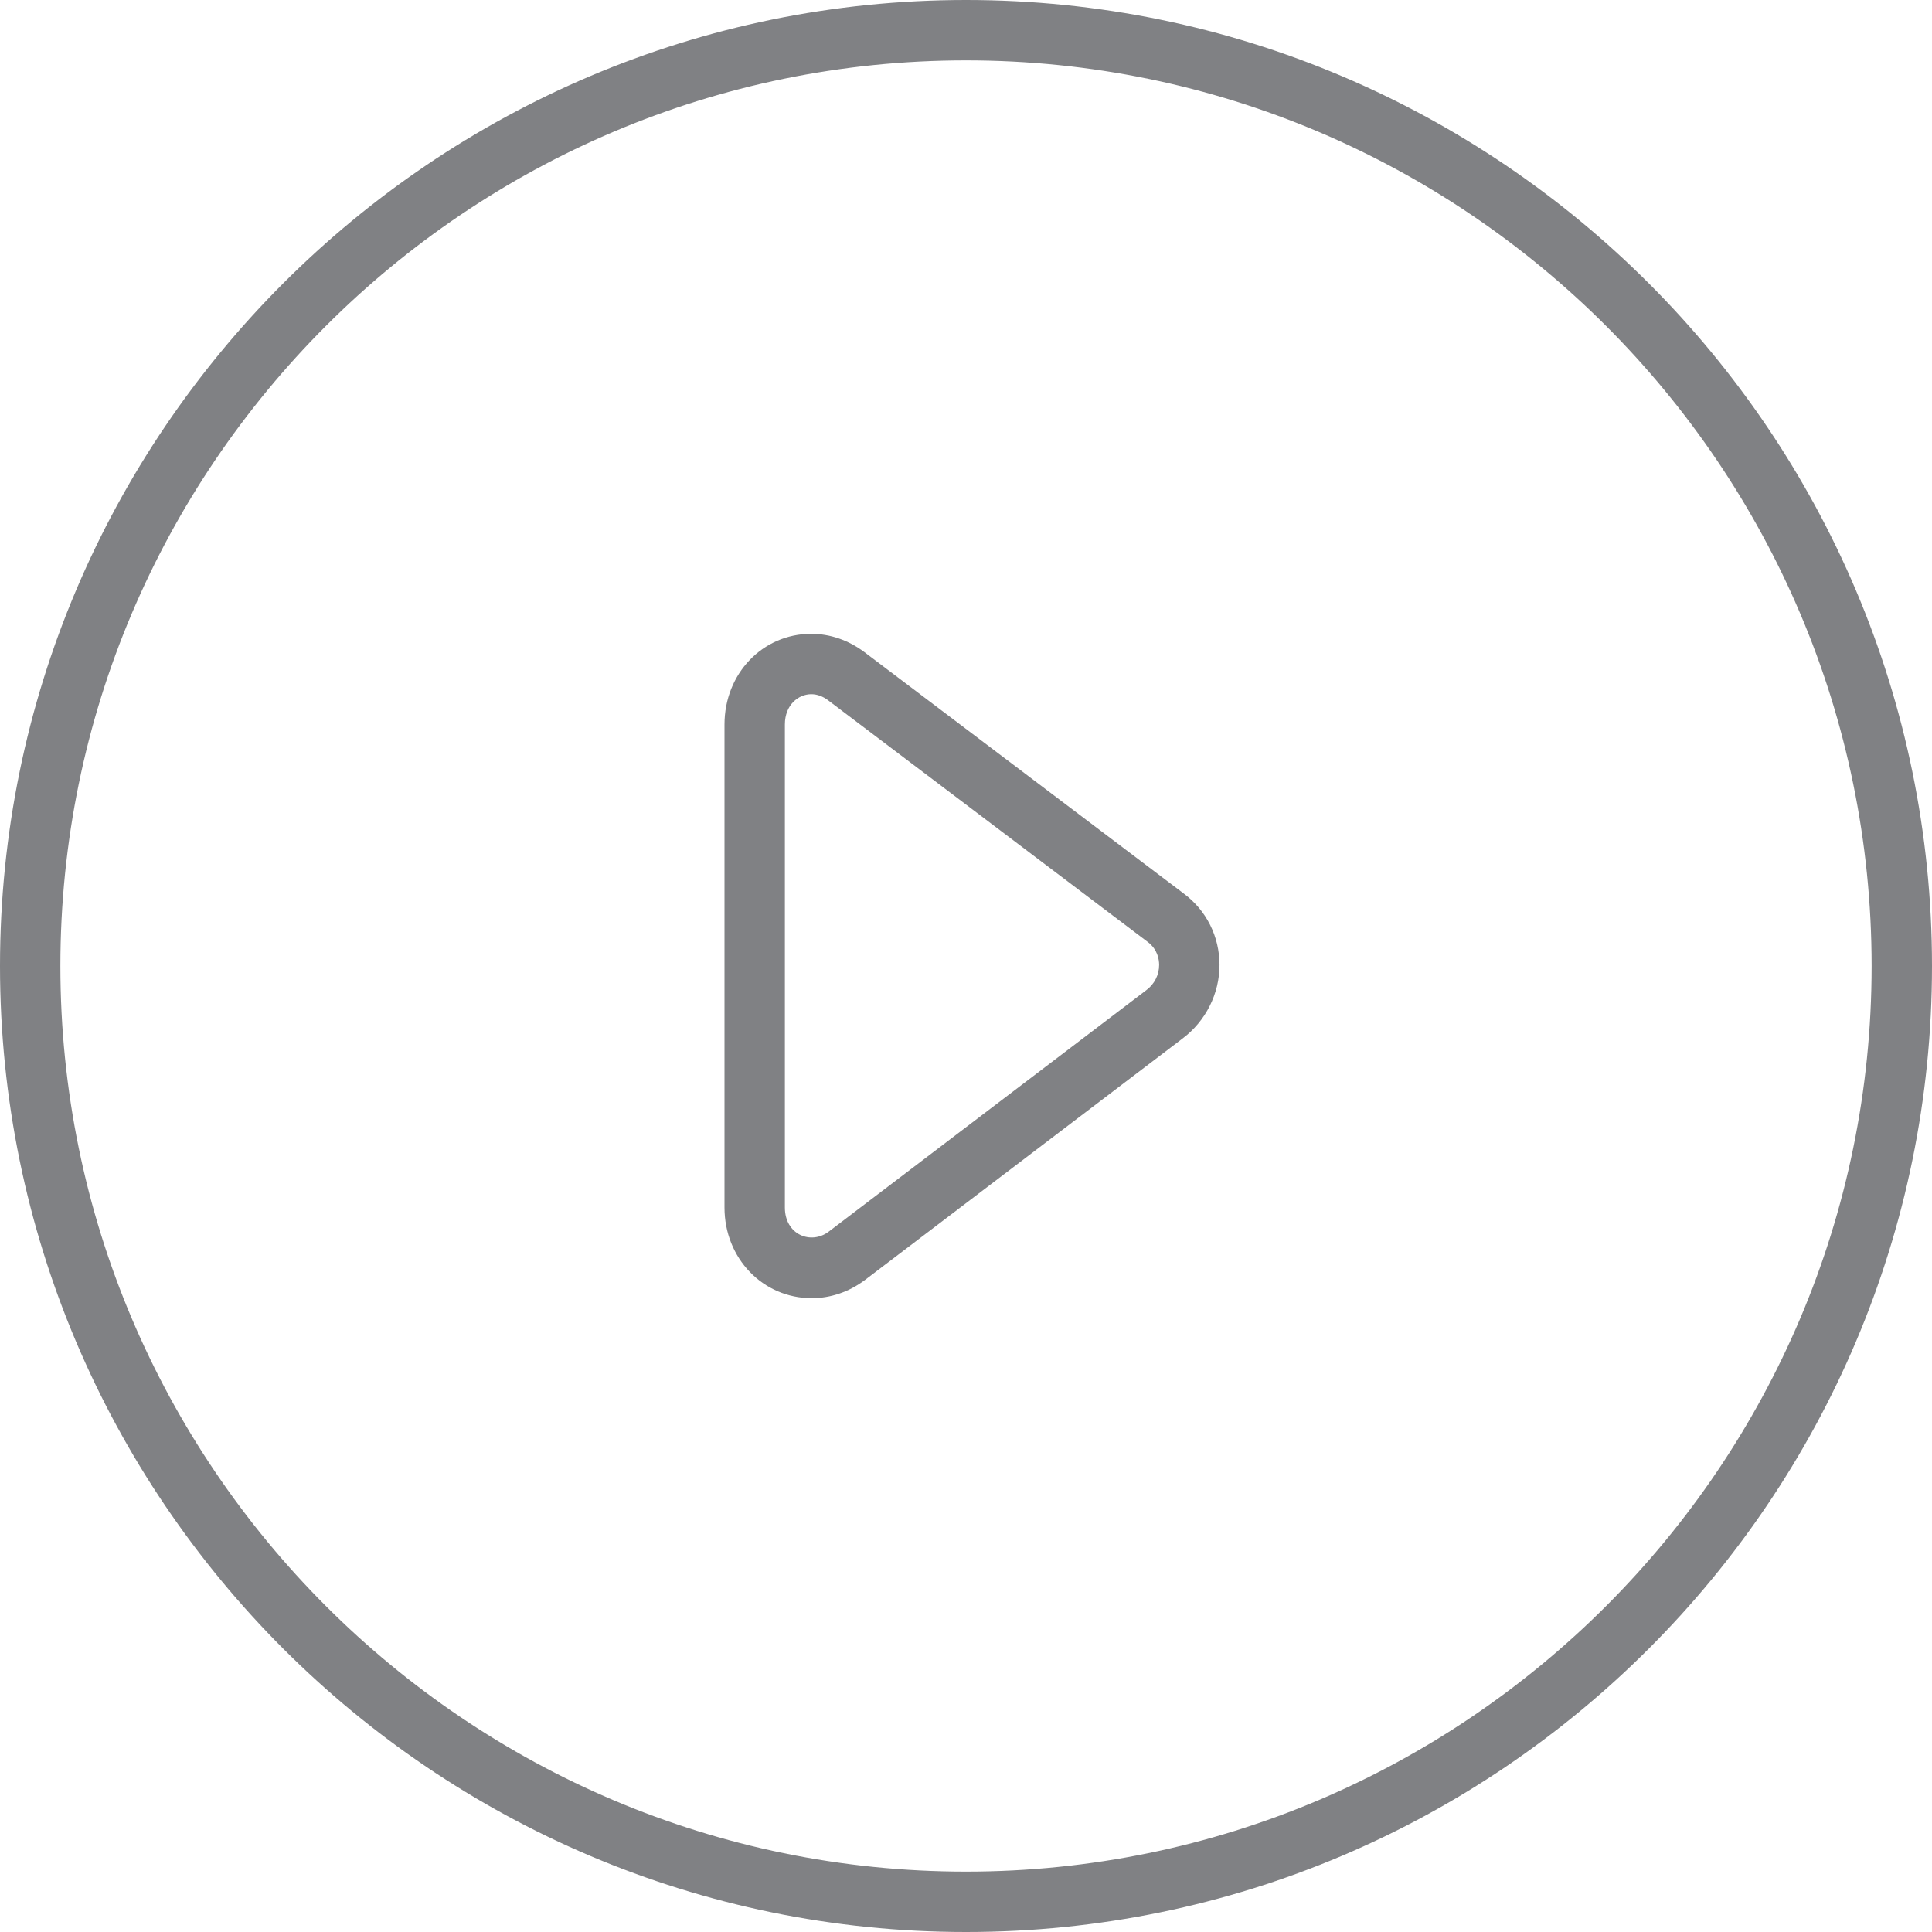
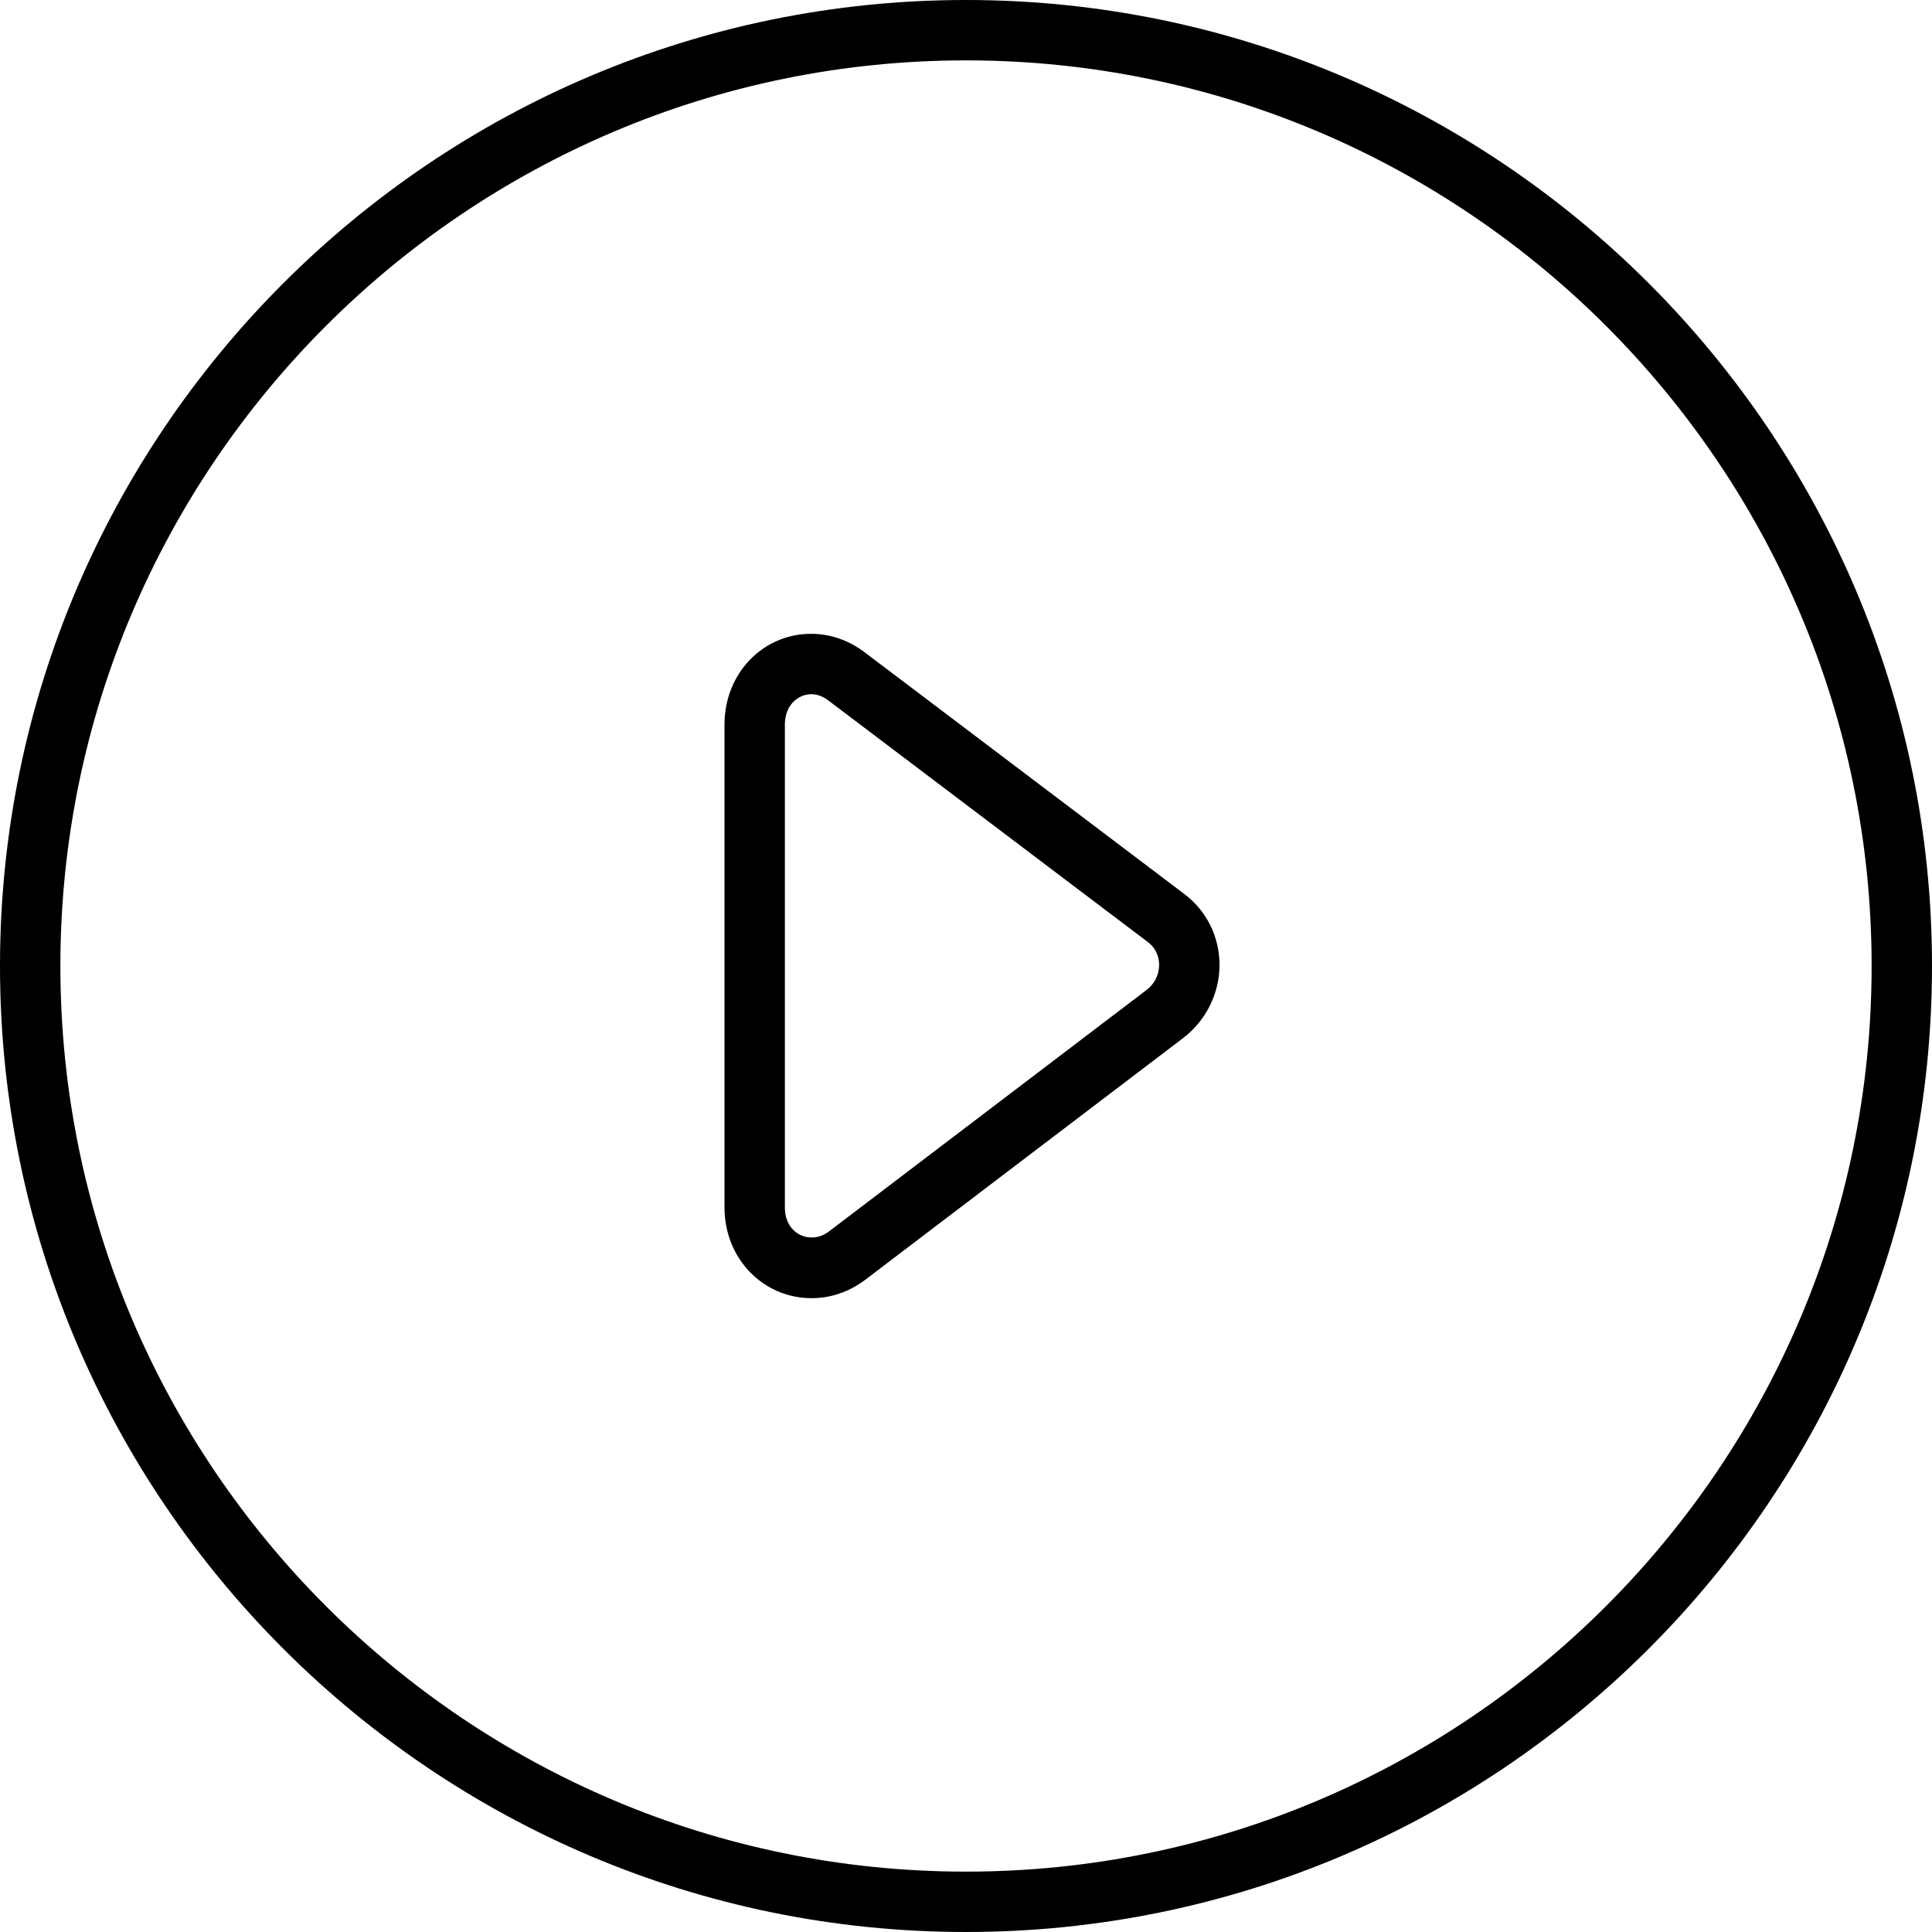
- <svg xmlns="http://www.w3.org/2000/svg" version="1.1" id="Layer_1" width="800px" height="800px" viewBox="0 0 32 32" enable-background="new 0 0 32 32" xml:space="preserve">
-   <g>
-     <path fill="#808184" d="M16,0C7.178,0,0,7.178,0,16s7.178,16,16,16s16-7.178,16-16S24.822,0,16,0z M16,31C7.729,31,1,24.271,1,16   S7.729,1,16,1s15,6.729,15,15S24.271,31,16,31z" />
-     <path fill="#808184" d="M19.609,14.802L14.316,10.8c-0.263-0.197-0.567-0.302-0.88-0.302C12.631,10.498,12,11.158,12,12v8   c0,0.842,0.635,1.502,1.445,1.502c0.313,0,0.619-0.104,0.885-0.304l5.258-3.998c0.382-0.287,0.611-0.742,0.611-1.218   C20.198,15.512,19.983,15.081,19.609,14.802z M18.985,16.401l-5.258,3.998C13.434,20.622,13,20.453,13,20v-8   c0-0.326,0.225-0.502,0.437-0.502c0.096,0,0.19,0.034,0.279,0.101l5.293,4.002c0.165,0.123,0.19,0.292,0.19,0.382   C19.198,16.147,19.122,16.3,18.985,16.401z" />
+ <svg xmlns="http://www.w3.org/2000/svg" version="1.1" id="Layer_1" width="800px" height="800px" viewBox="0 0 32 32" enable-background="new 0 0 32 32" xml:space="preserve" fill="#000000">
+   <g id="SVGRepo_bgCarrier" stroke-width="0" />
+   <g id="SVGRepo_tracerCarrier" stroke-linecap="round" stroke-linejoin="round" />
+   <g id="SVGRepo_iconCarrier">
+     <g>
+       <path fill="#000000" d="M16,0C7.178,0,0,7.178,0,16s7.178,16,16,16s16-7.178,16-16S24.822,0,16,0z M16,31C7.729,31,1,24.271,1,16 S7.729,1,16,1s15,6.729,15,15S24.271,31,16,31z" />
+       <path fill="#000000" d="M19.609,14.802L14.316,10.8c-0.263-0.197-0.567-0.302-0.88-0.302C12.631,10.498,12,11.158,12,12v8 c0,0.842,0.635,1.502,1.445,1.502c0.313,0,0.619-0.104,0.885-0.304l5.258-3.998c0.382-0.287,0.611-0.742,0.611-1.218 C20.198,15.512,19.983,15.081,19.609,14.802z M18.985,16.401l-5.258,3.998C13.434,20.622,13,20.453,13,20v-8 c0-0.326,0.225-0.502,0.437-0.502c0.096,0,0.19,0.034,0.279,0.101l5.293,4.002c0.165,0.123,0.19,0.292,0.19,0.382 C19.198,16.147,19.122,16.3,18.985,16.401z" />
+     </g>
  </g>
</svg>
